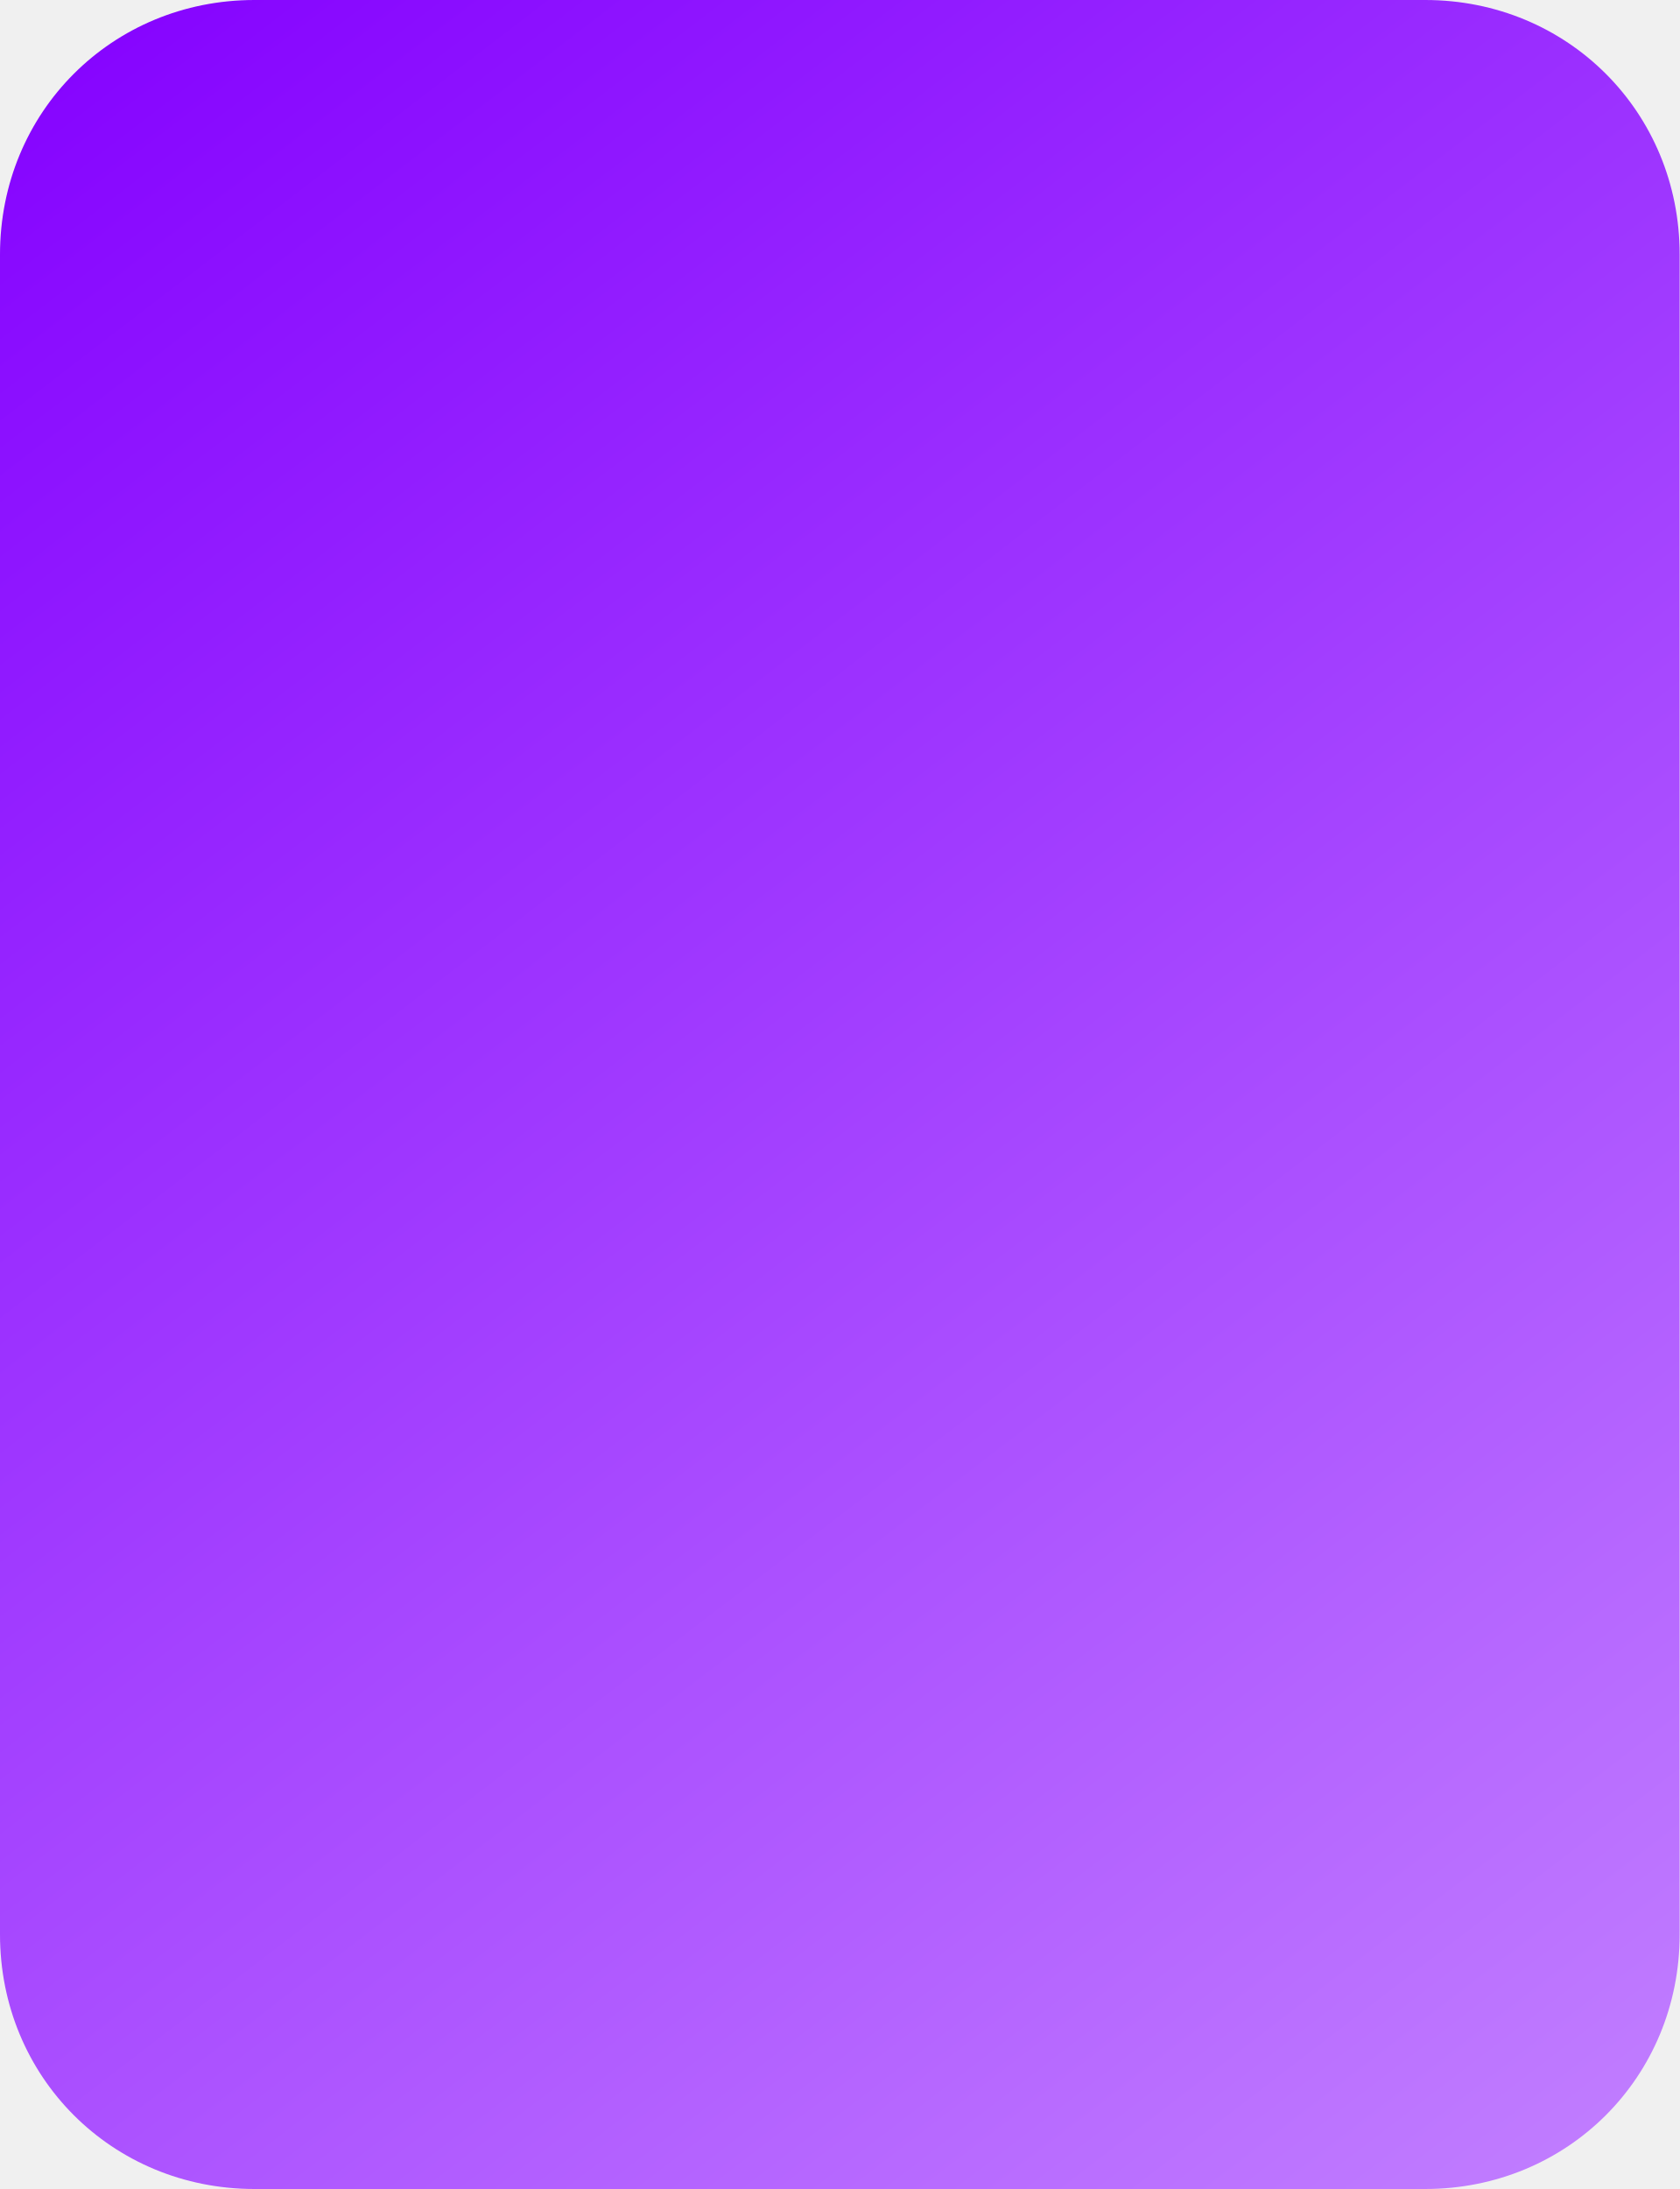
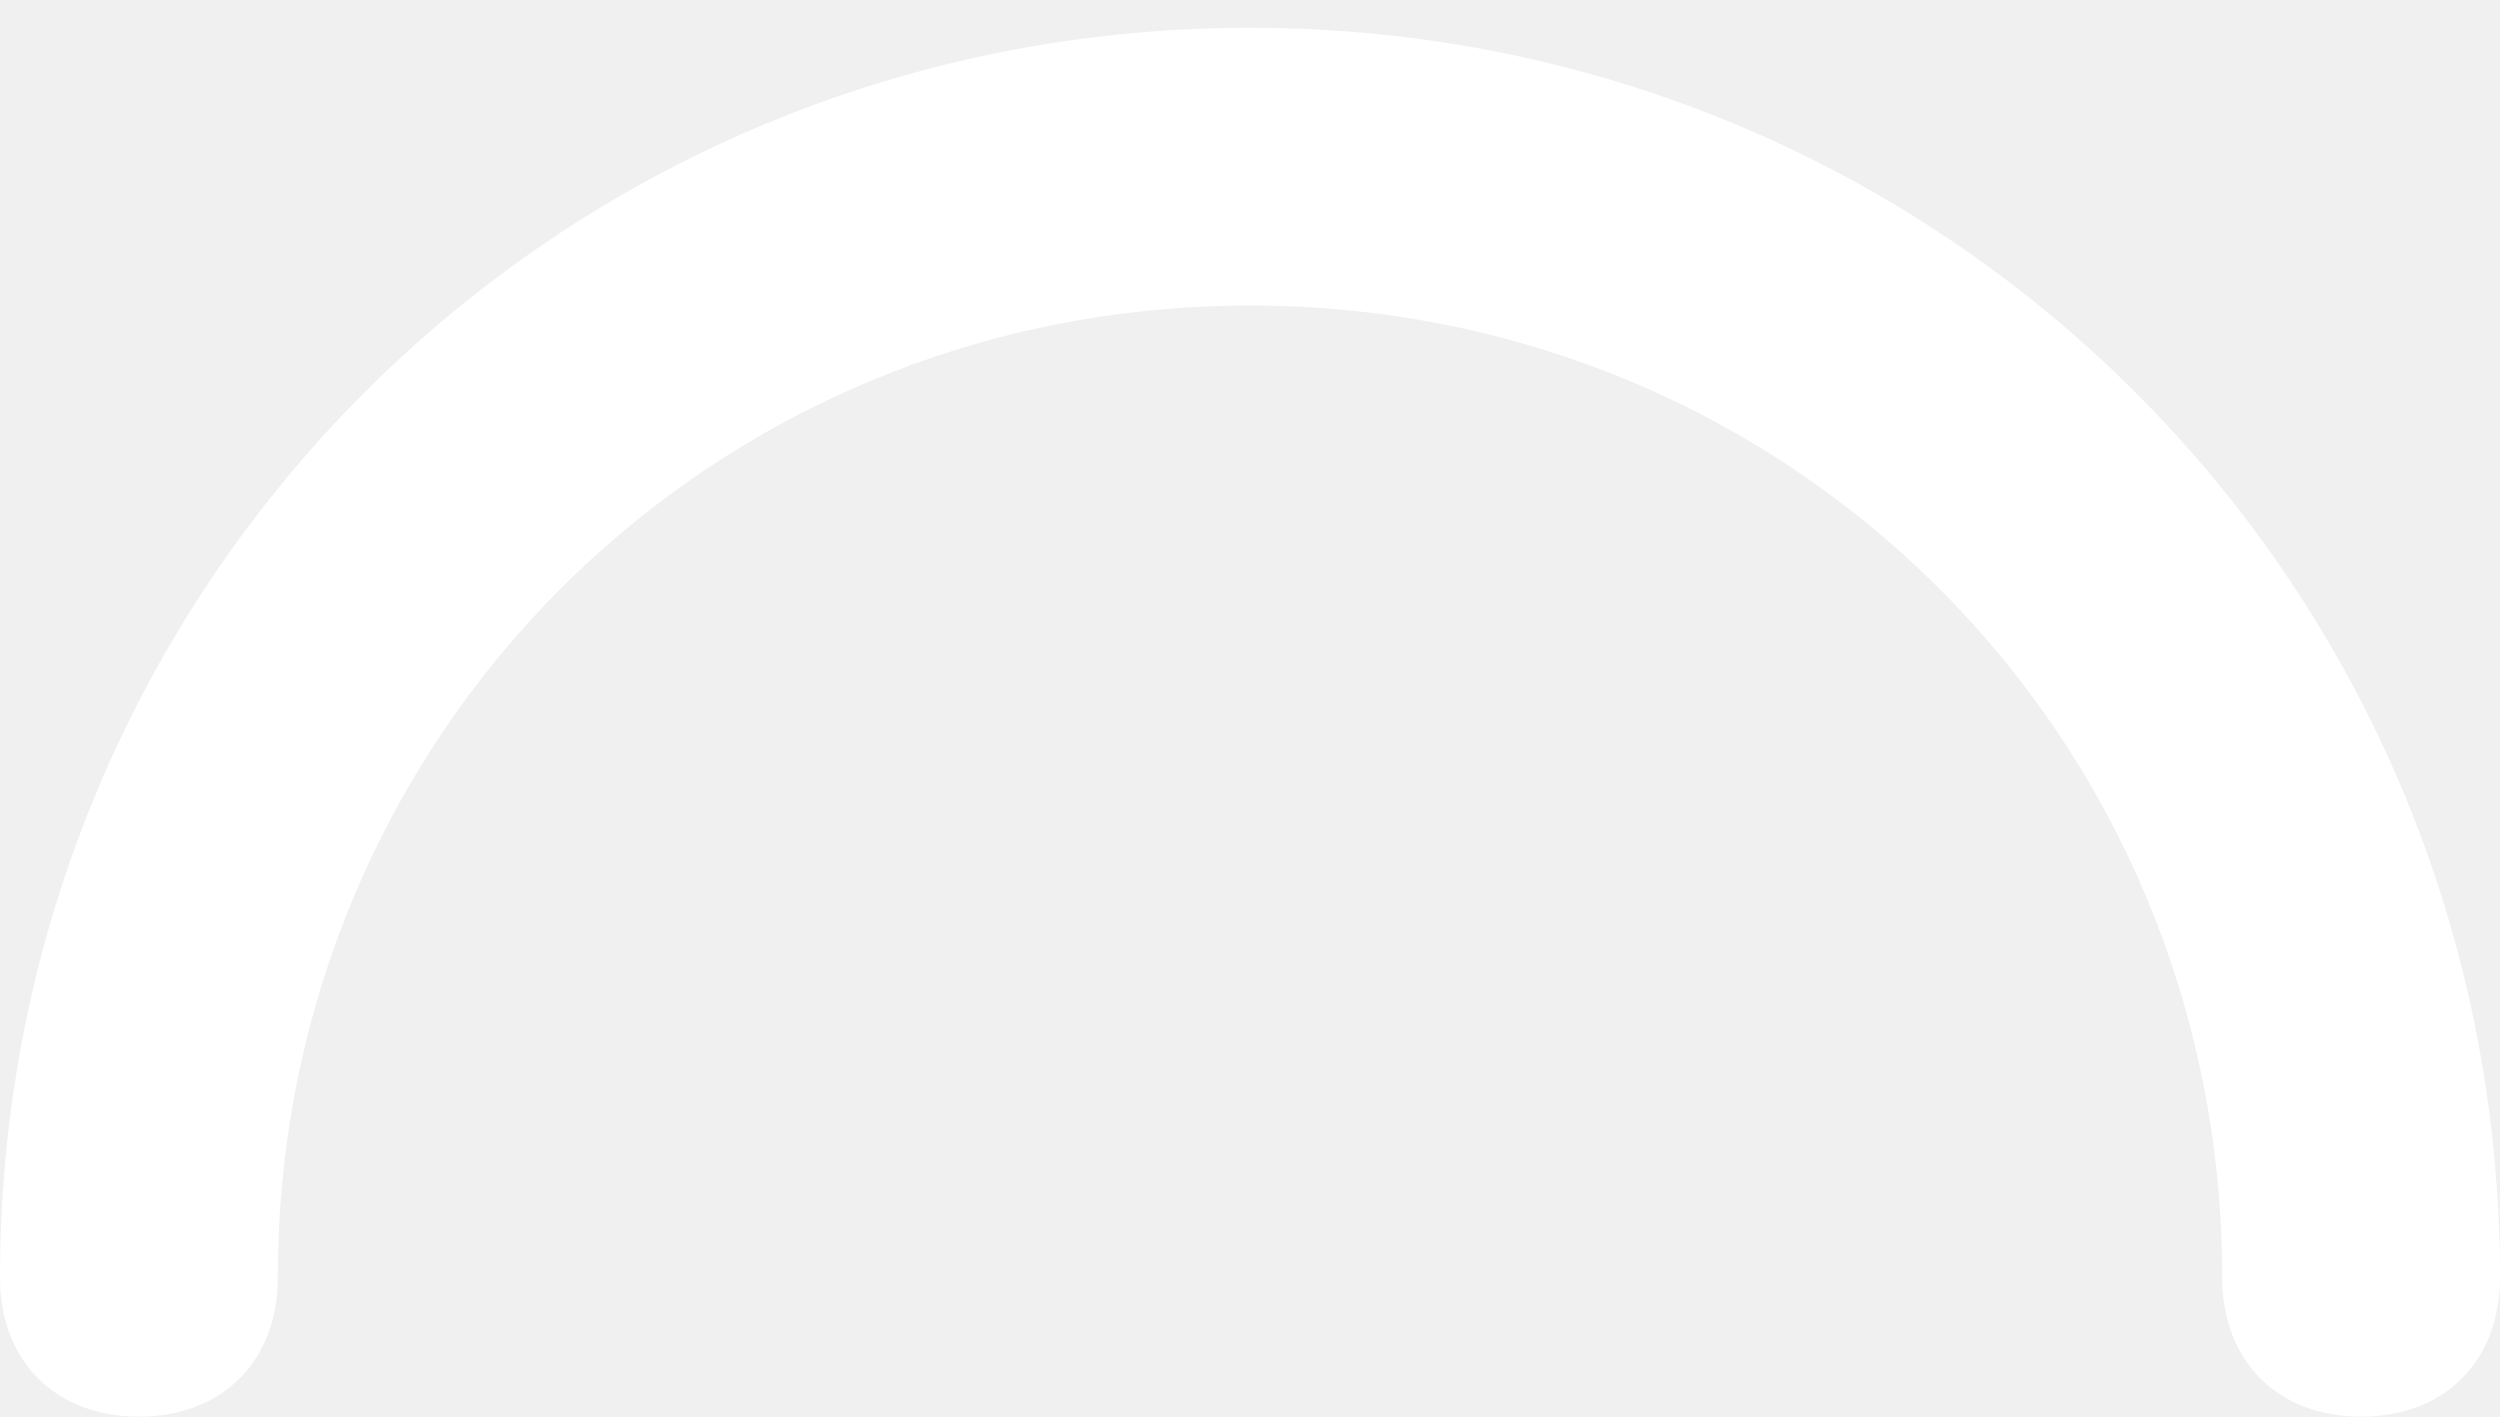
- <svg xmlns="http://www.w3.org/2000/svg" version="1.1" width="66px" height="86px">
+ <svg xmlns="http://www.w3.org/2000/svg" version="1.1" width="60px" height="34px">
  <defs>
-     <linearGradient gradientUnits="userSpaceOnUse" x1="0" y1="0" x2="66" y2="86" id="LinearGradient4827">
-       <stop id="Stop4828" stop-color="#8400ff" offset="0" />
-       <stop id="Stop4829" stop-color="#c280ff" offset="1" />
-     </linearGradient>
    <pattern id="BGPattern" patternUnits="userSpaceOnUse" alignment="0 0" imageRepeat="None" />
-     <mask fill="white" id="Clip4830">
-       <path d="M 0 76  L 0 10  C 0 4.4  4.4 0  10 0  L 56 0  C 61.6 0  66 4.4  66 10  L 66 76  C 66 81.6  61.6 86  56 86  L 10 86  C 4.4 86  0 81.6  0 76  Z " fill-rule="evenodd" />
+     <mask fill="white" id="Clip5448">
+       <path d="M 60 30.667  C 60 32.667  58.667 34  56.667 34  C 54.667 34  53.333 32.667  53.333 30.667  C 53.333 17.667  43 7.333  30 7.333  C 17 7.333  6.667 17.667  6.667 30.667  C 6.667 32.667  5.333 34  3.333 34  C 1.333 34  0 32.667  0 30.667  C 0 14  13.333 0.667  30 0.667  C 46.667 0.667  60 14  60 30.667  Z " fill-rule="evenodd" />
    </mask>
  </defs>
-   <g transform="matrix(1 0 0 1 1096 -1416 )">
-     <path d="M 0 76  L 0 10  C 0 4.4  4.4 0  10 0  L 56 0  C 61.6 0  66 4.4  66 10  L 66 76  C 66 81.6  61.6 86  56 86  L 10 86  C 4.4 86  0 81.6  0 76  Z " fill-rule="nonzero" fill="url(#LinearGradient4827)" stroke="none" transform="matrix(1 0 0 1 -1096 1416 )" class="fill" />
-     <path d="M 0 76  L 0 10  C 0 4.4  4.4 0  10 0  L 56 0  C 61.6 0  66 4.4  66 10  L 66 76  C 66 81.6  61.6 86  56 86  L 10 86  C 4.4 86  0 81.6  0 76  Z " stroke-width="0" stroke-dasharray="0" stroke="rgba(121, 121, 121, 1)" fill="none" transform="matrix(1 0 0 1 -1096 1416 )" class="stroke" mask="url(#Clip4830)" />
+   <g transform="matrix(1 0 0 1 1180 -471 )">
+     <path d="M 60 30.667  C 60 32.667  58.667 34  56.667 34  C 54.667 34  53.333 32.667  53.333 30.667  C 53.333 17.667  43 7.333  30 7.333  C 17 7.333  6.667 17.667  6.667 30.667  C 6.667 32.667  5.333 34  3.333 34  C 1.333 34  0 32.667  0 30.667  C 0 14  13.333 0.667  30 0.667  C 46.667 0.667  60 14  60 30.667  Z " fill-rule="nonzero" fill="rgba(255, 255, 255, 1)" stroke="none" transform="matrix(1 0 0 1 -1180 471 )" class="fill" />
+     <path d="M 60 30.667  C 60 32.667  58.667 34  56.667 34  C 54.667 34  53.333 32.667  53.333 30.667  C 53.333 17.667  43 7.333  30 7.333  C 17 7.333  6.667 17.667  6.667 30.667  C 6.667 32.667  5.333 34  3.333 34  C 1.333 34  0 32.667  0 30.667  C 0 14  13.333 0.667  30 0.667  C 46.667 0.667  60 14  60 30.667  Z " stroke-width="0" stroke-dasharray="0" stroke="rgba(255, 255, 255, 0)" fill="none" transform="matrix(1 0 0 1 -1180 471 )" class="stroke" mask="url(#Clip5448)" />
  </g>
</svg>
